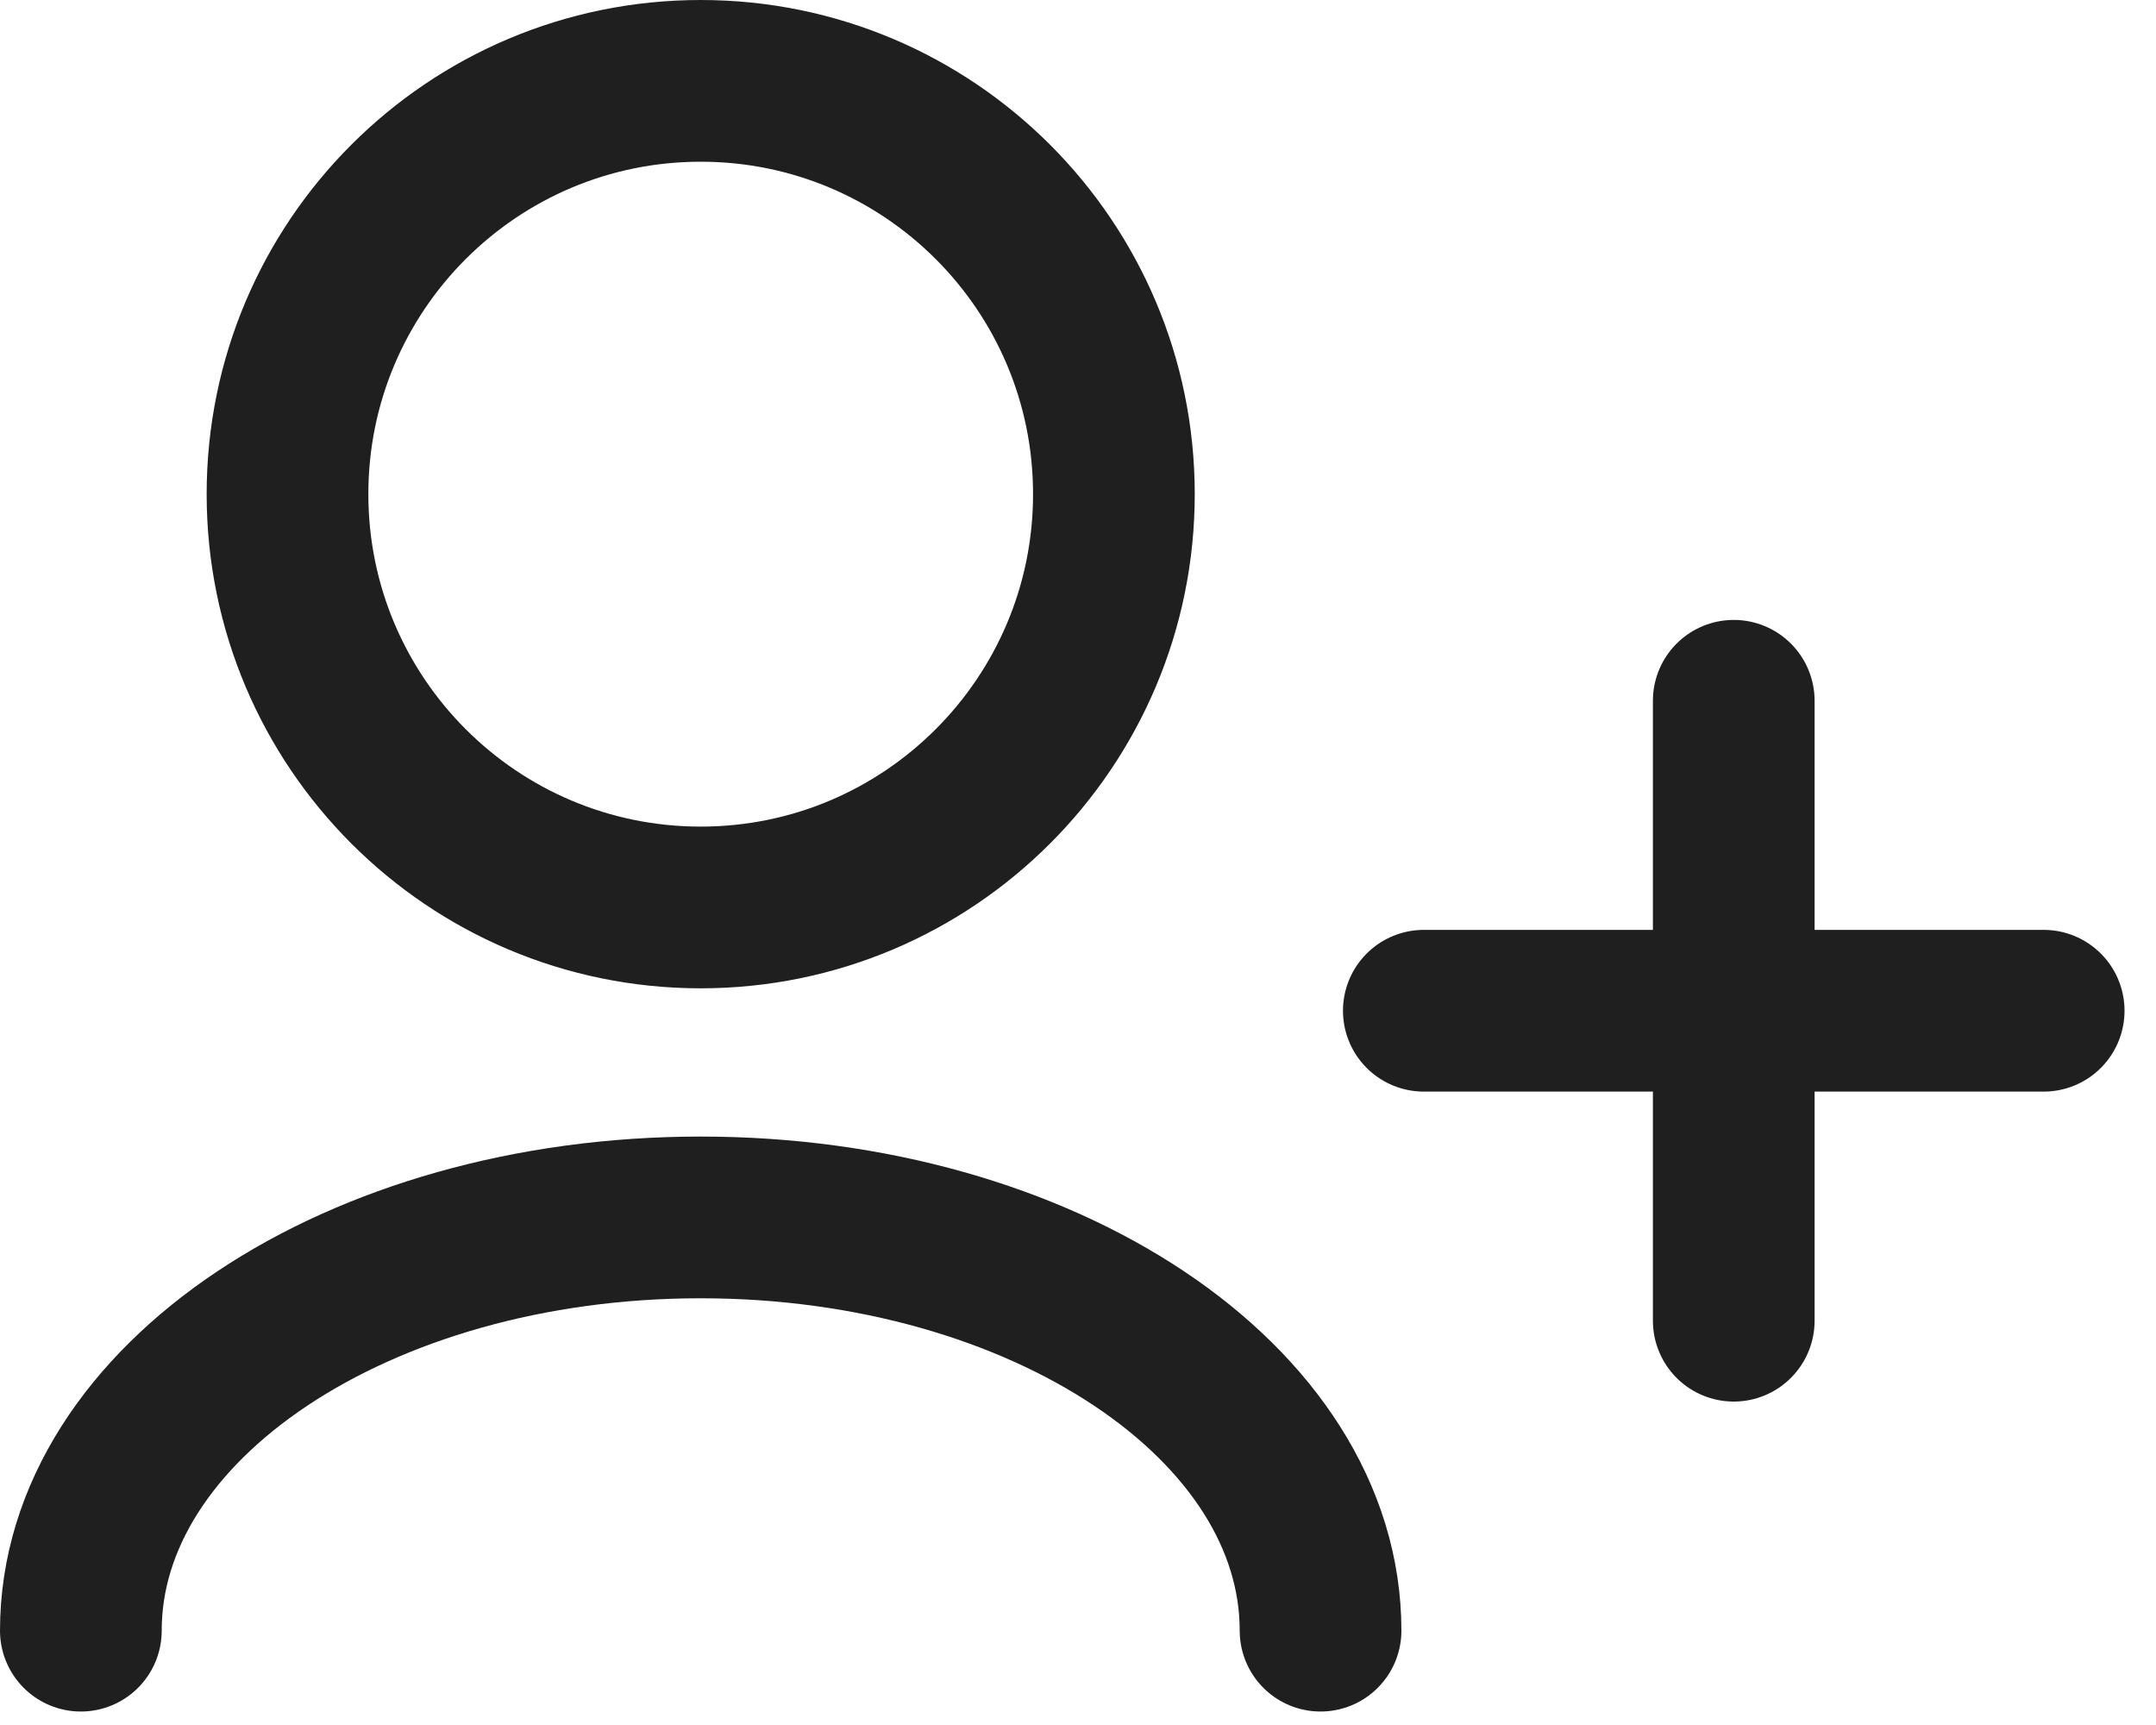
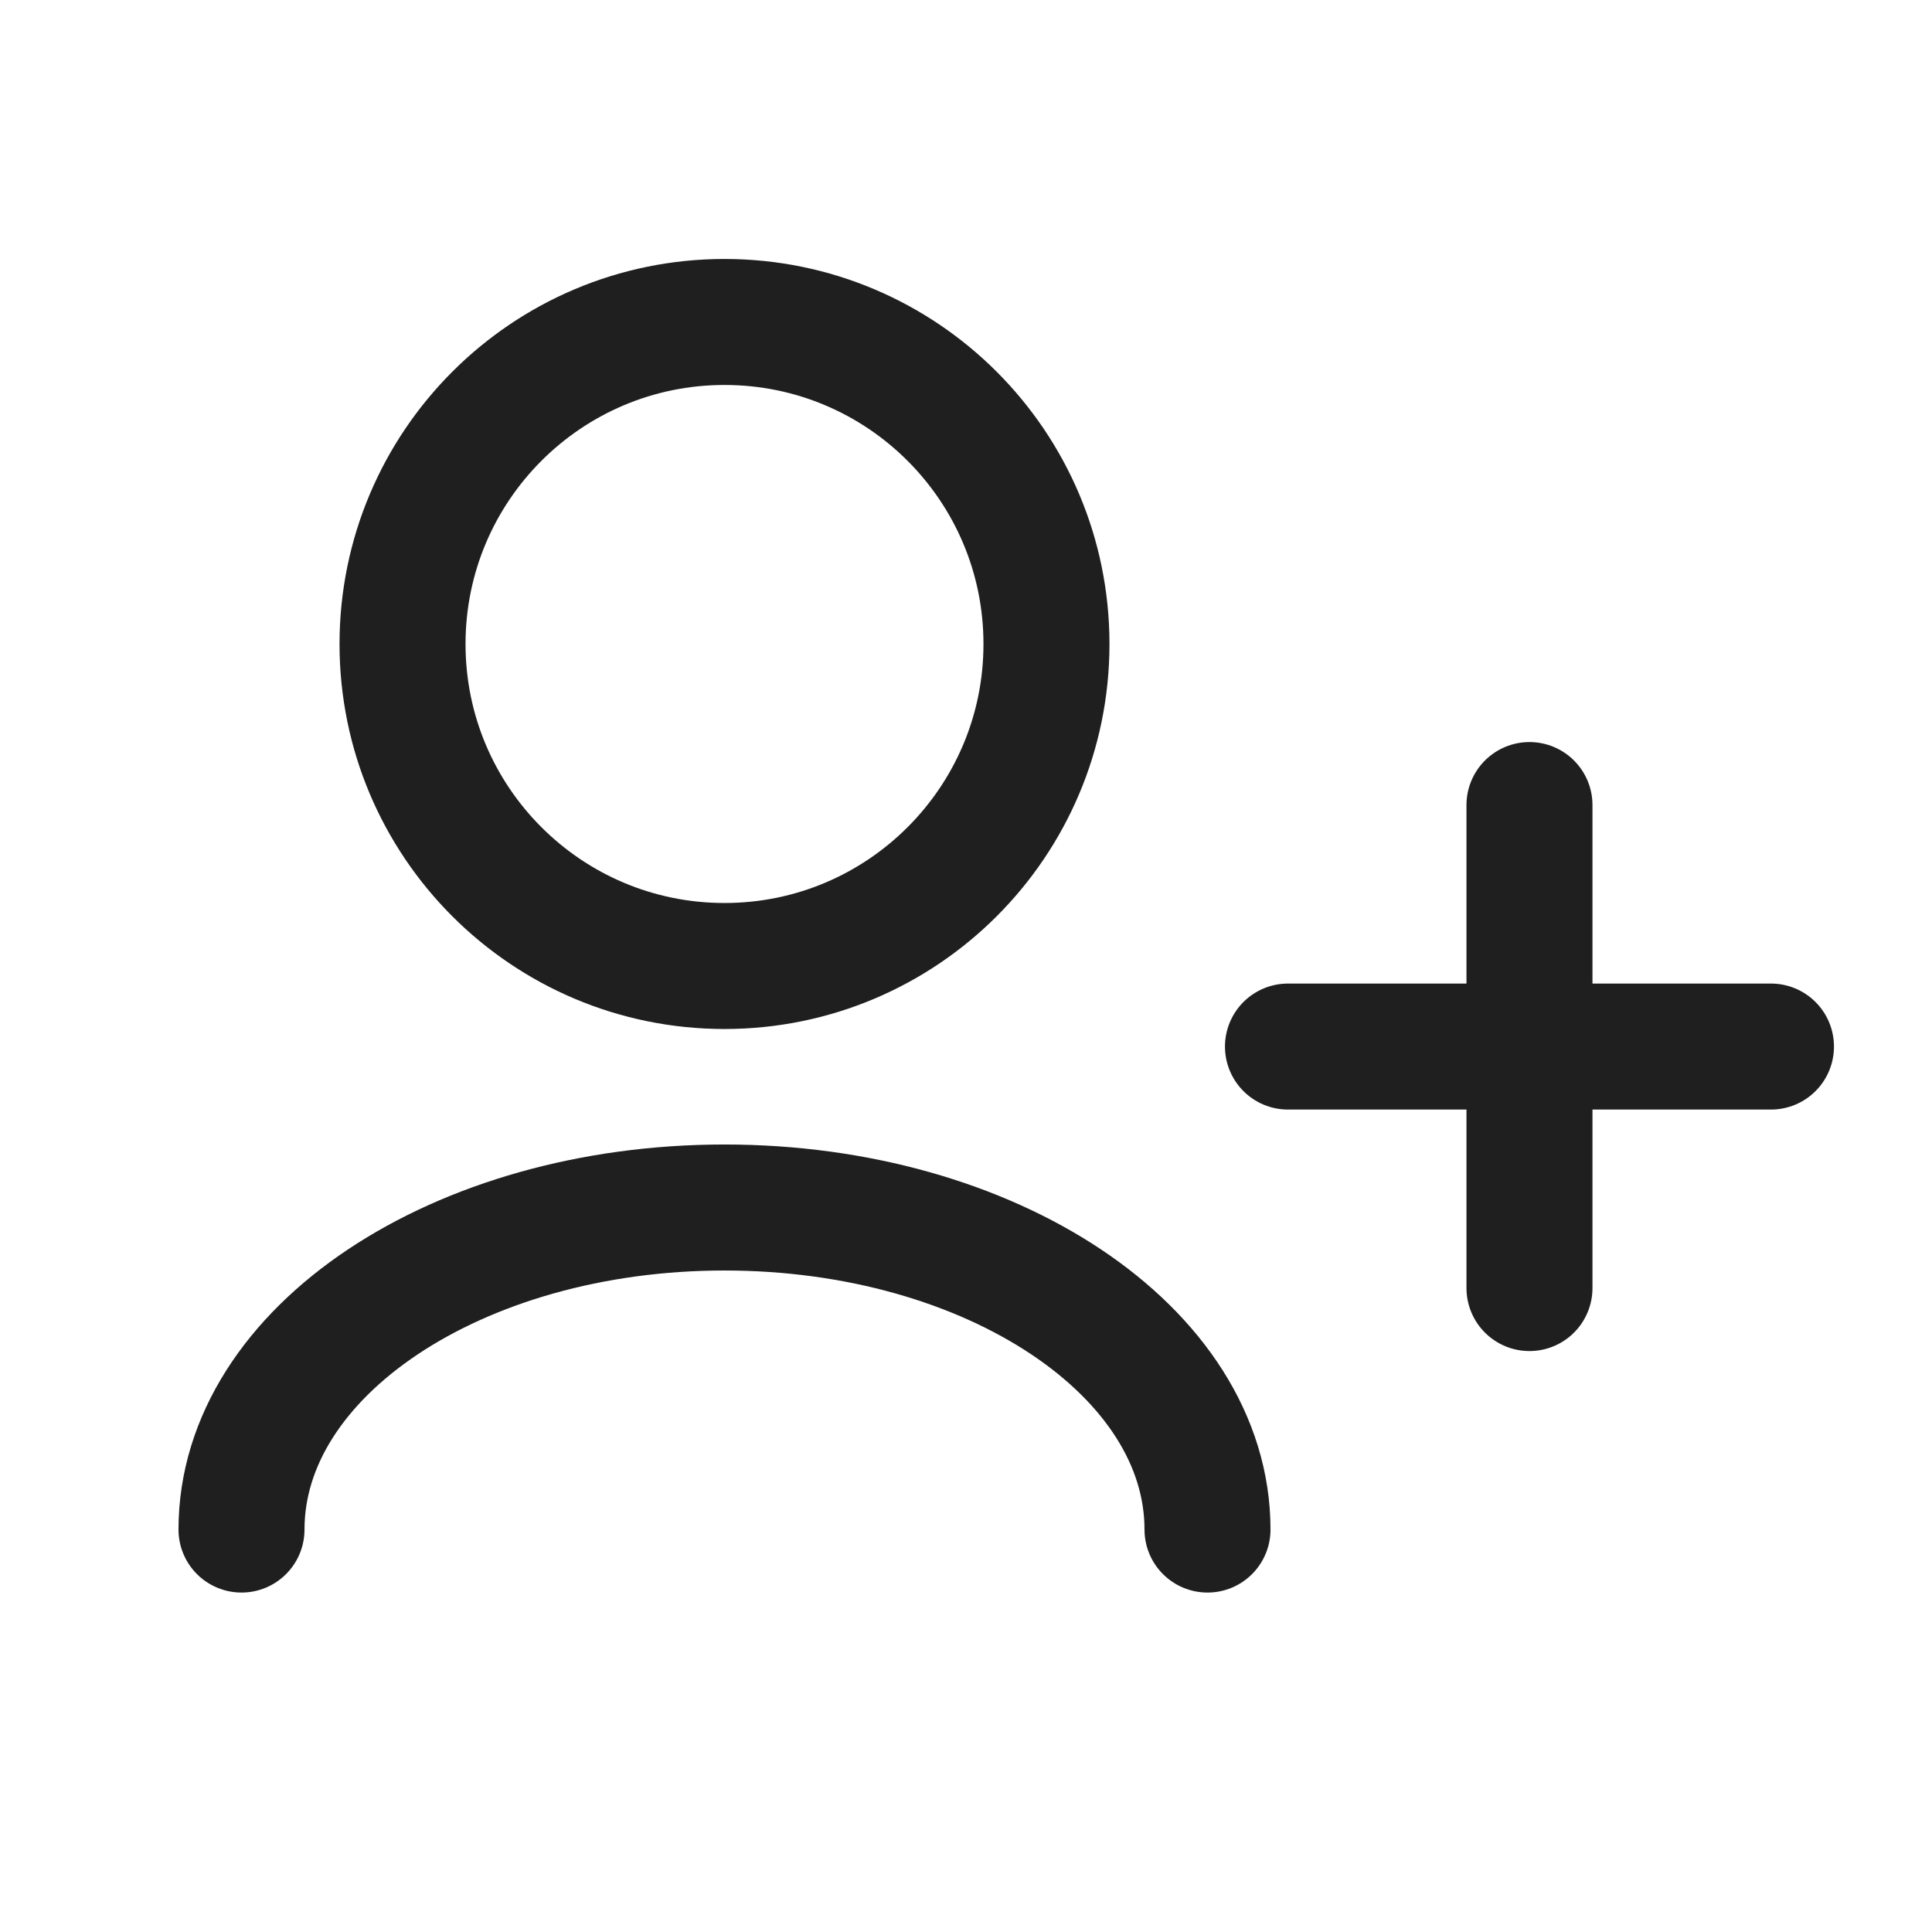
- <svg xmlns="http://www.w3.org/2000/svg" width="20" height="16" viewBox="0 0 20 16" fill="none">
-   <path d="M12.25 15.125C12.25 13.008 9.676 11.292 6.5 11.292C3.324 11.292 0.75 13.008 0.75 15.125M16.083 12.25V9.375M16.083 9.375V6.5M16.083 9.375H13.208M16.083 9.375H18.958M6.5 8.417C4.383 8.417 2.667 6.7 2.667 4.583C2.667 2.466 4.383 0.75 6.5 0.75C8.617 0.75 10.333 2.466 10.333 4.583C10.333 6.7 8.617 8.417 6.5 8.417Z" stroke="#1F1F1F" stroke-width="1.5" stroke-linecap="round" stroke-linejoin="round" />
+ <svg xmlns="http://www.w3.org/2000/svg" width="23" height="23" viewBox="0 0 23 23" fill="none">
+   <path d="M14.375 18.209C14.375 16.091 11.801 14.375 8.625 14.375C5.449 14.375 2.875 16.091 2.875 18.209M18.208 15.334V12.459M18.208 12.459V9.584M18.208 12.459H15.333M18.208 12.459H21.083M8.625 11.5C6.508 11.5 4.792 9.784 4.792 7.667C4.792 5.55 6.508 3.833 8.625 3.833C10.742 3.833 12.458 5.55 12.458 7.667C12.458 9.784 10.742 11.5 8.625 11.5Z" stroke="#1F1F1F" stroke-width="1.5" stroke-linecap="round" stroke-linejoin="round" />
</svg>
